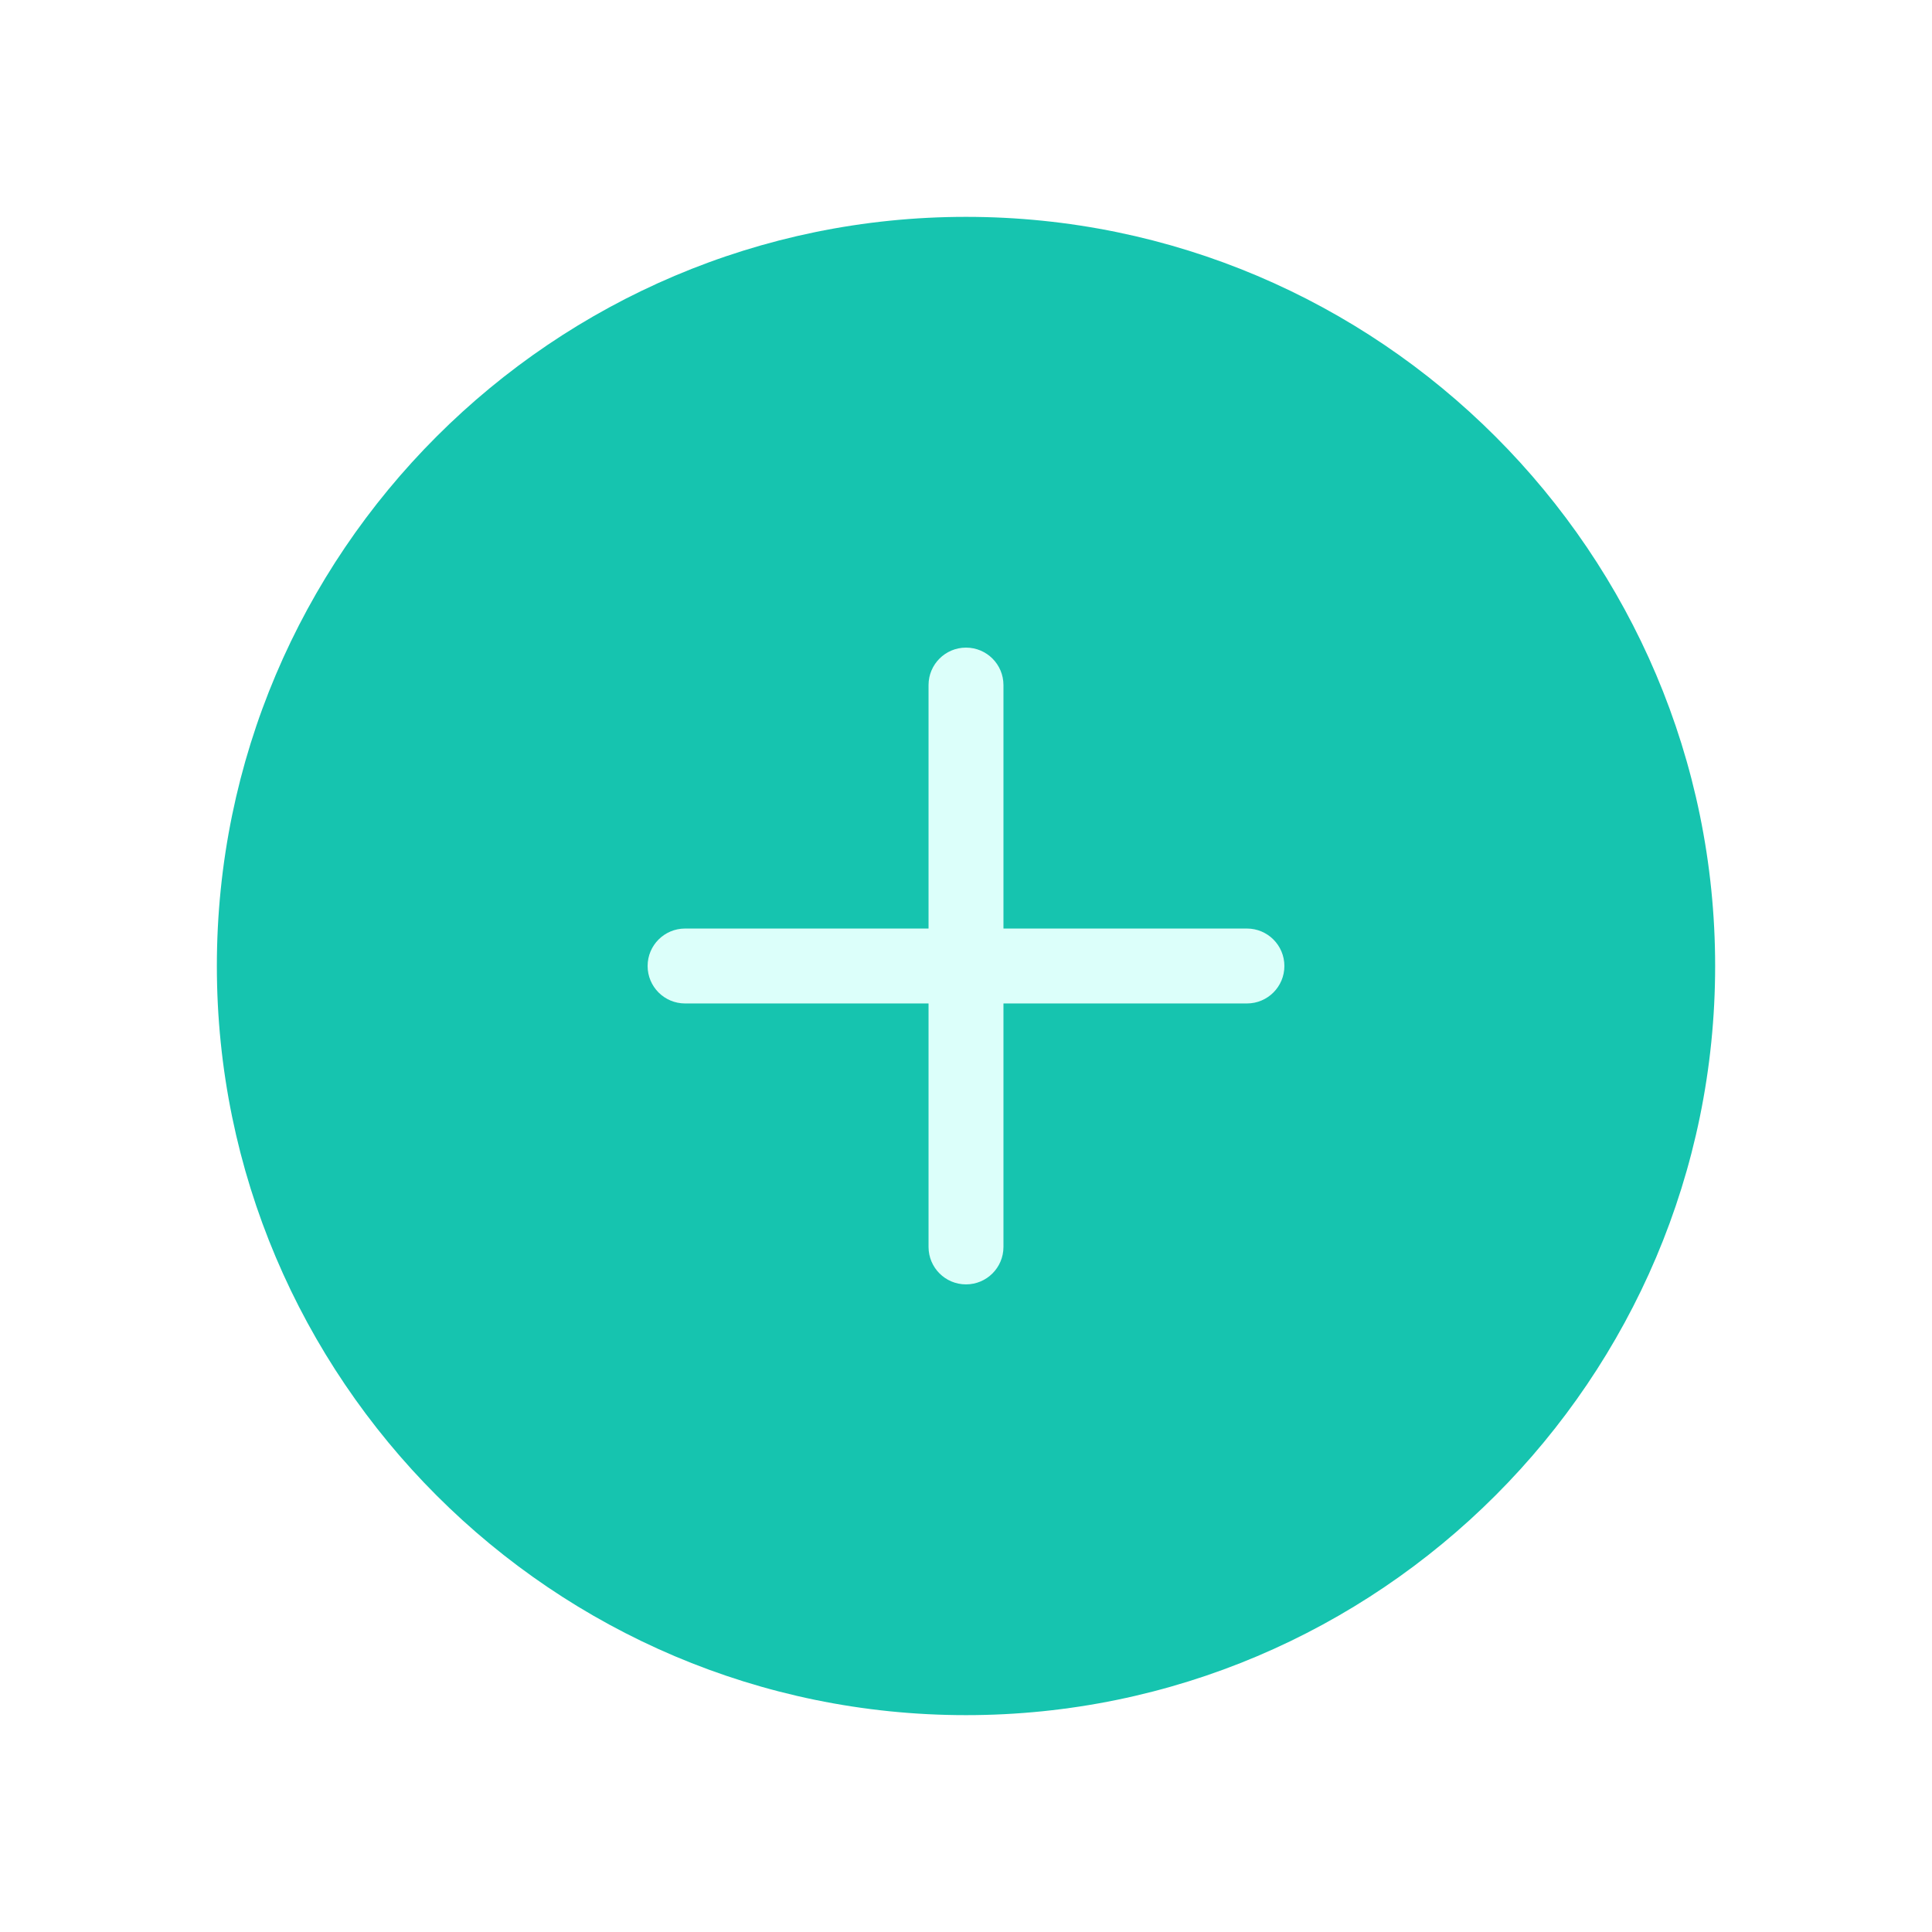
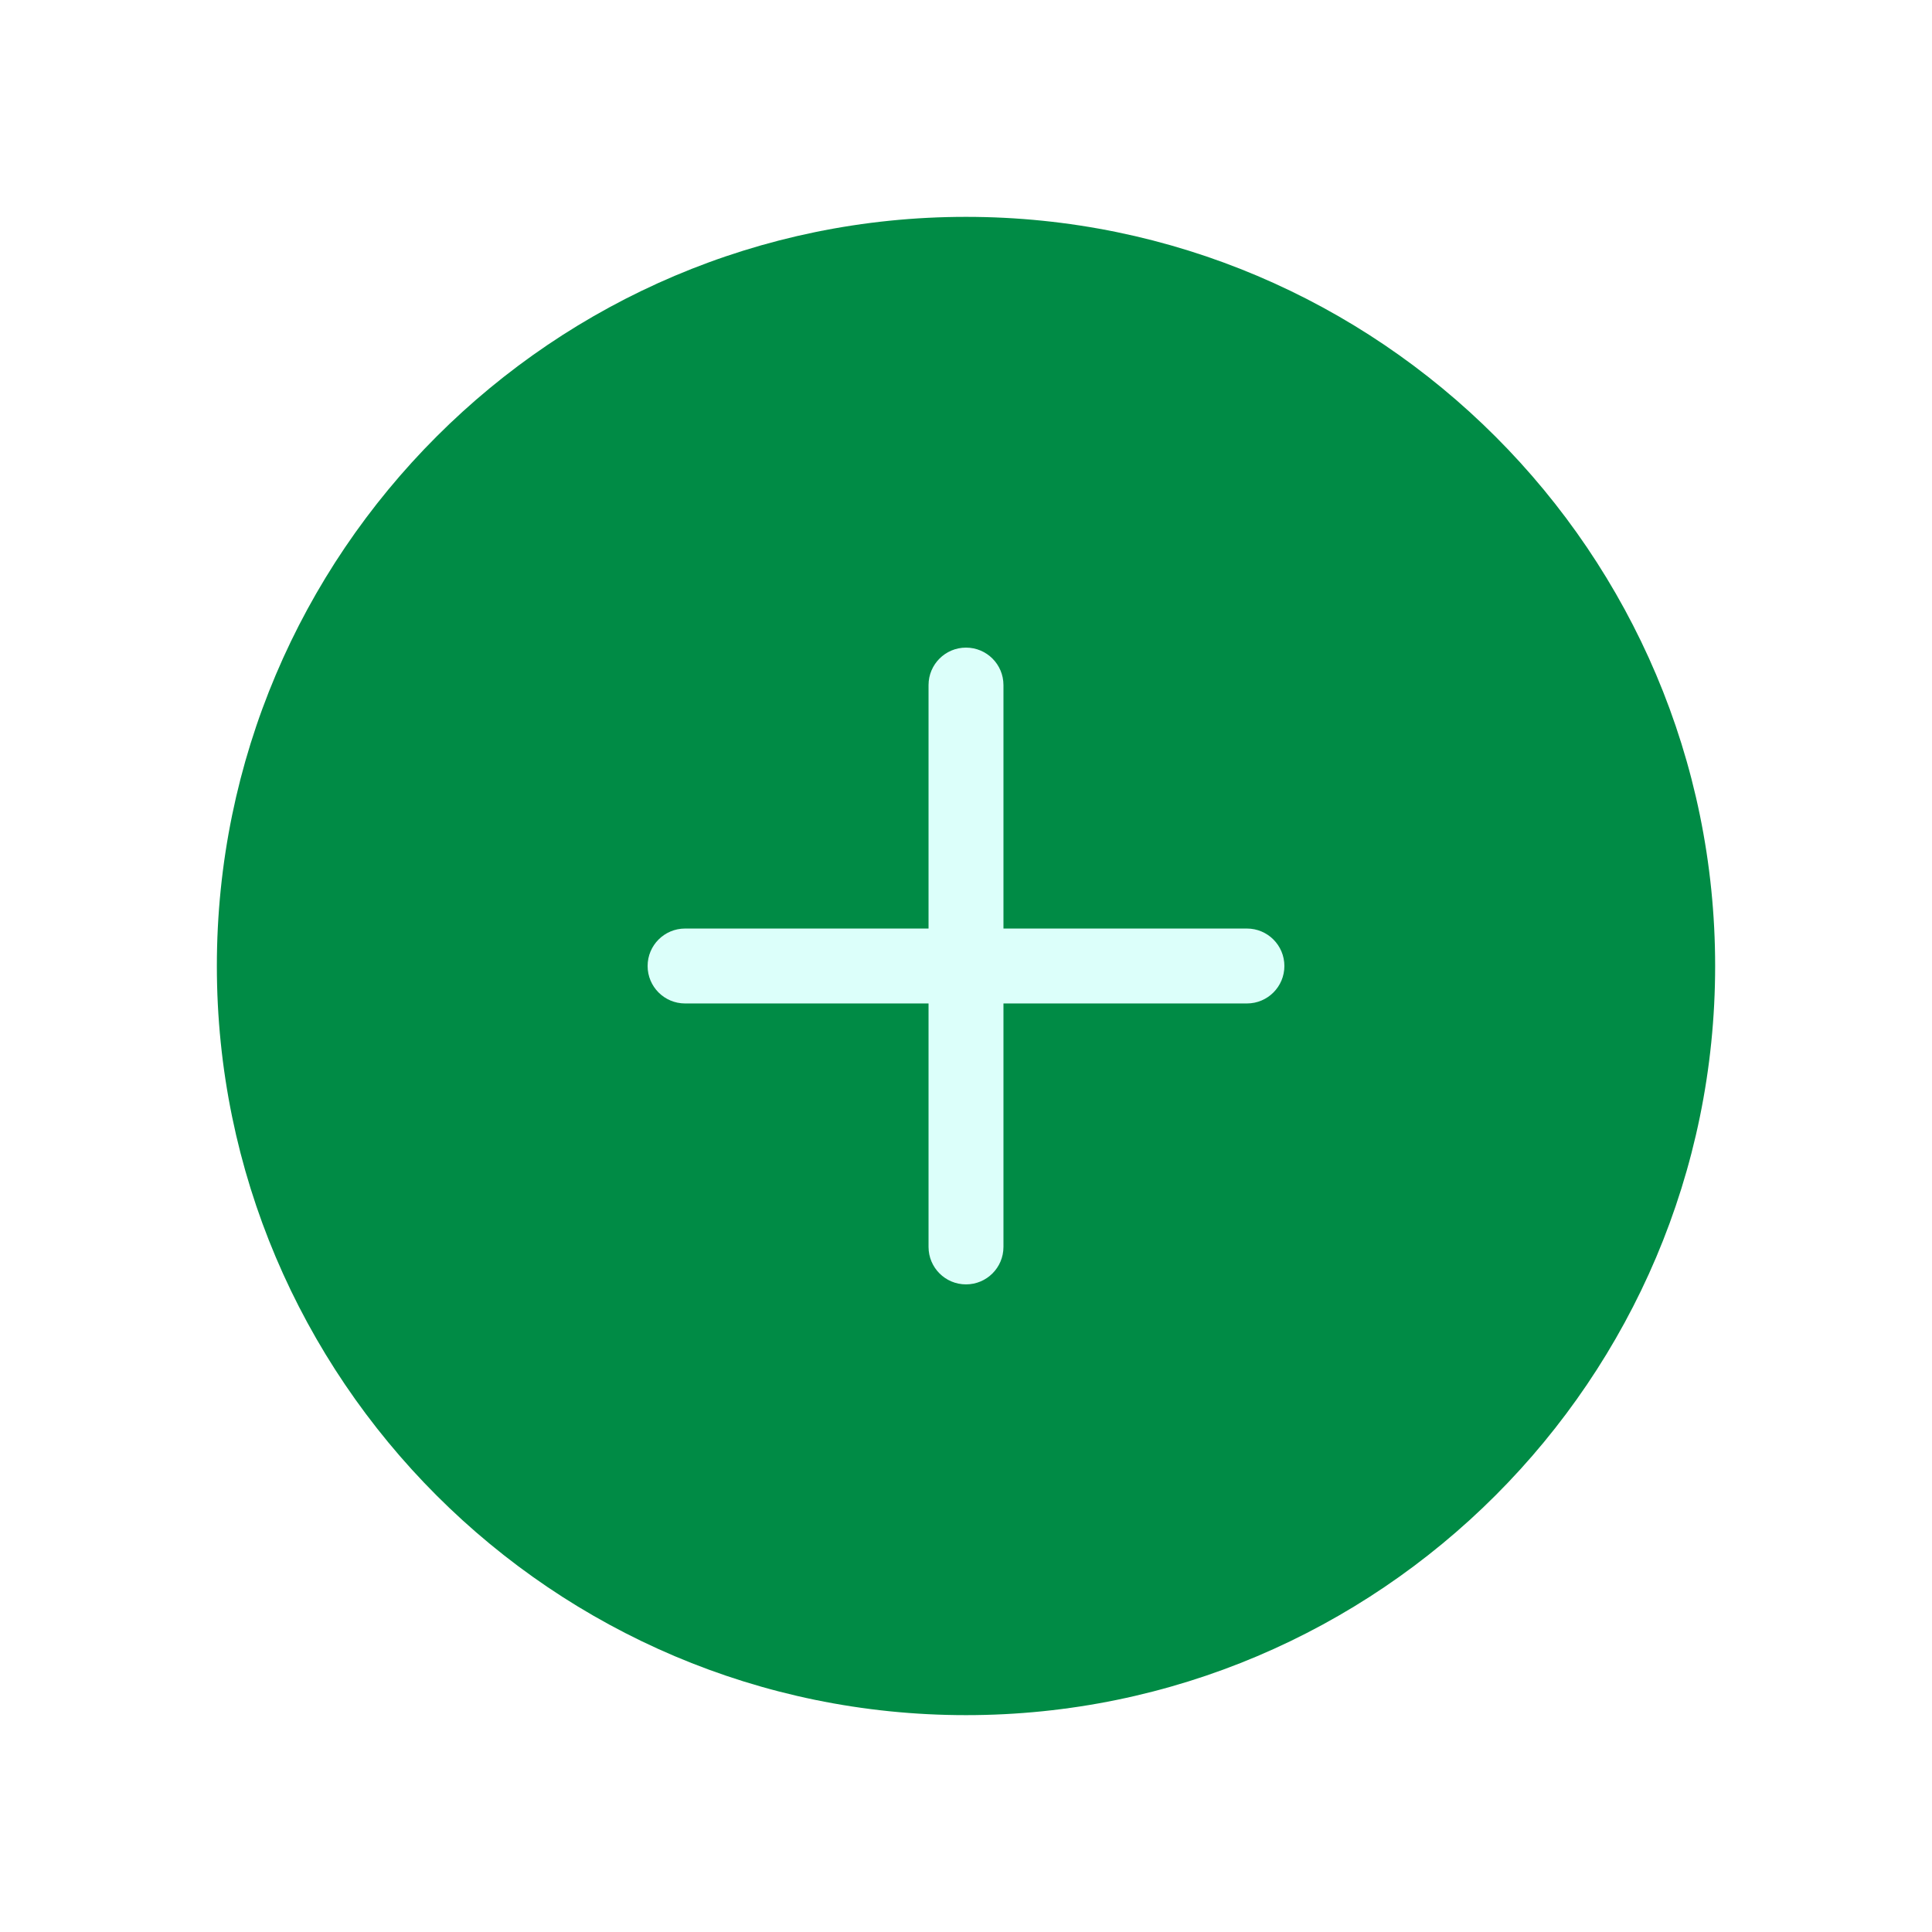
<svg xmlns="http://www.w3.org/2000/svg" t="1647659034183" class="icon" viewBox="0 0 1024 1024" version="1.1" p-id="2182" width="200" height="200">
  <defs>
    <style type="text/css" />
  </defs>
-   <path d="M512 909.061c-218.906 0-397.061-178.155-397.061-397.061s178.155-397.061 397.061-397.061 397.061 178.155 397.061 397.061-178.155 397.061-397.061 397.061z" fill="#16C4AF" p-id="2183" />
+   <path d="M512 909.061c-218.906 0-397.061-178.155-397.061-397.061s178.155-397.061 397.061-397.061 397.061 178.155 397.061 397.061-178.155 397.061-397.061 397.061z" fill="#008B45" p-id="2183" />
  <path d="M660.898 531.853h-297.796c-10.971 0-19.853-8.882-19.853-19.853s8.882-19.853 19.853-19.853h297.796c10.971 0 19.853 8.882 19.853 19.853s-8.882 19.853-19.853 19.853z" fill="#DCFFFA" p-id="2184" />
  <path d="M512 680.751c-10.971 0-19.853-8.882-19.853-19.853v-297.796c0-10.971 8.882-19.853 19.853-19.853s19.853 8.882 19.853 19.853v297.796c0 10.971-8.882 19.853-19.853 19.853z" fill="#DCFFFA" p-id="2185" />
</svg>
